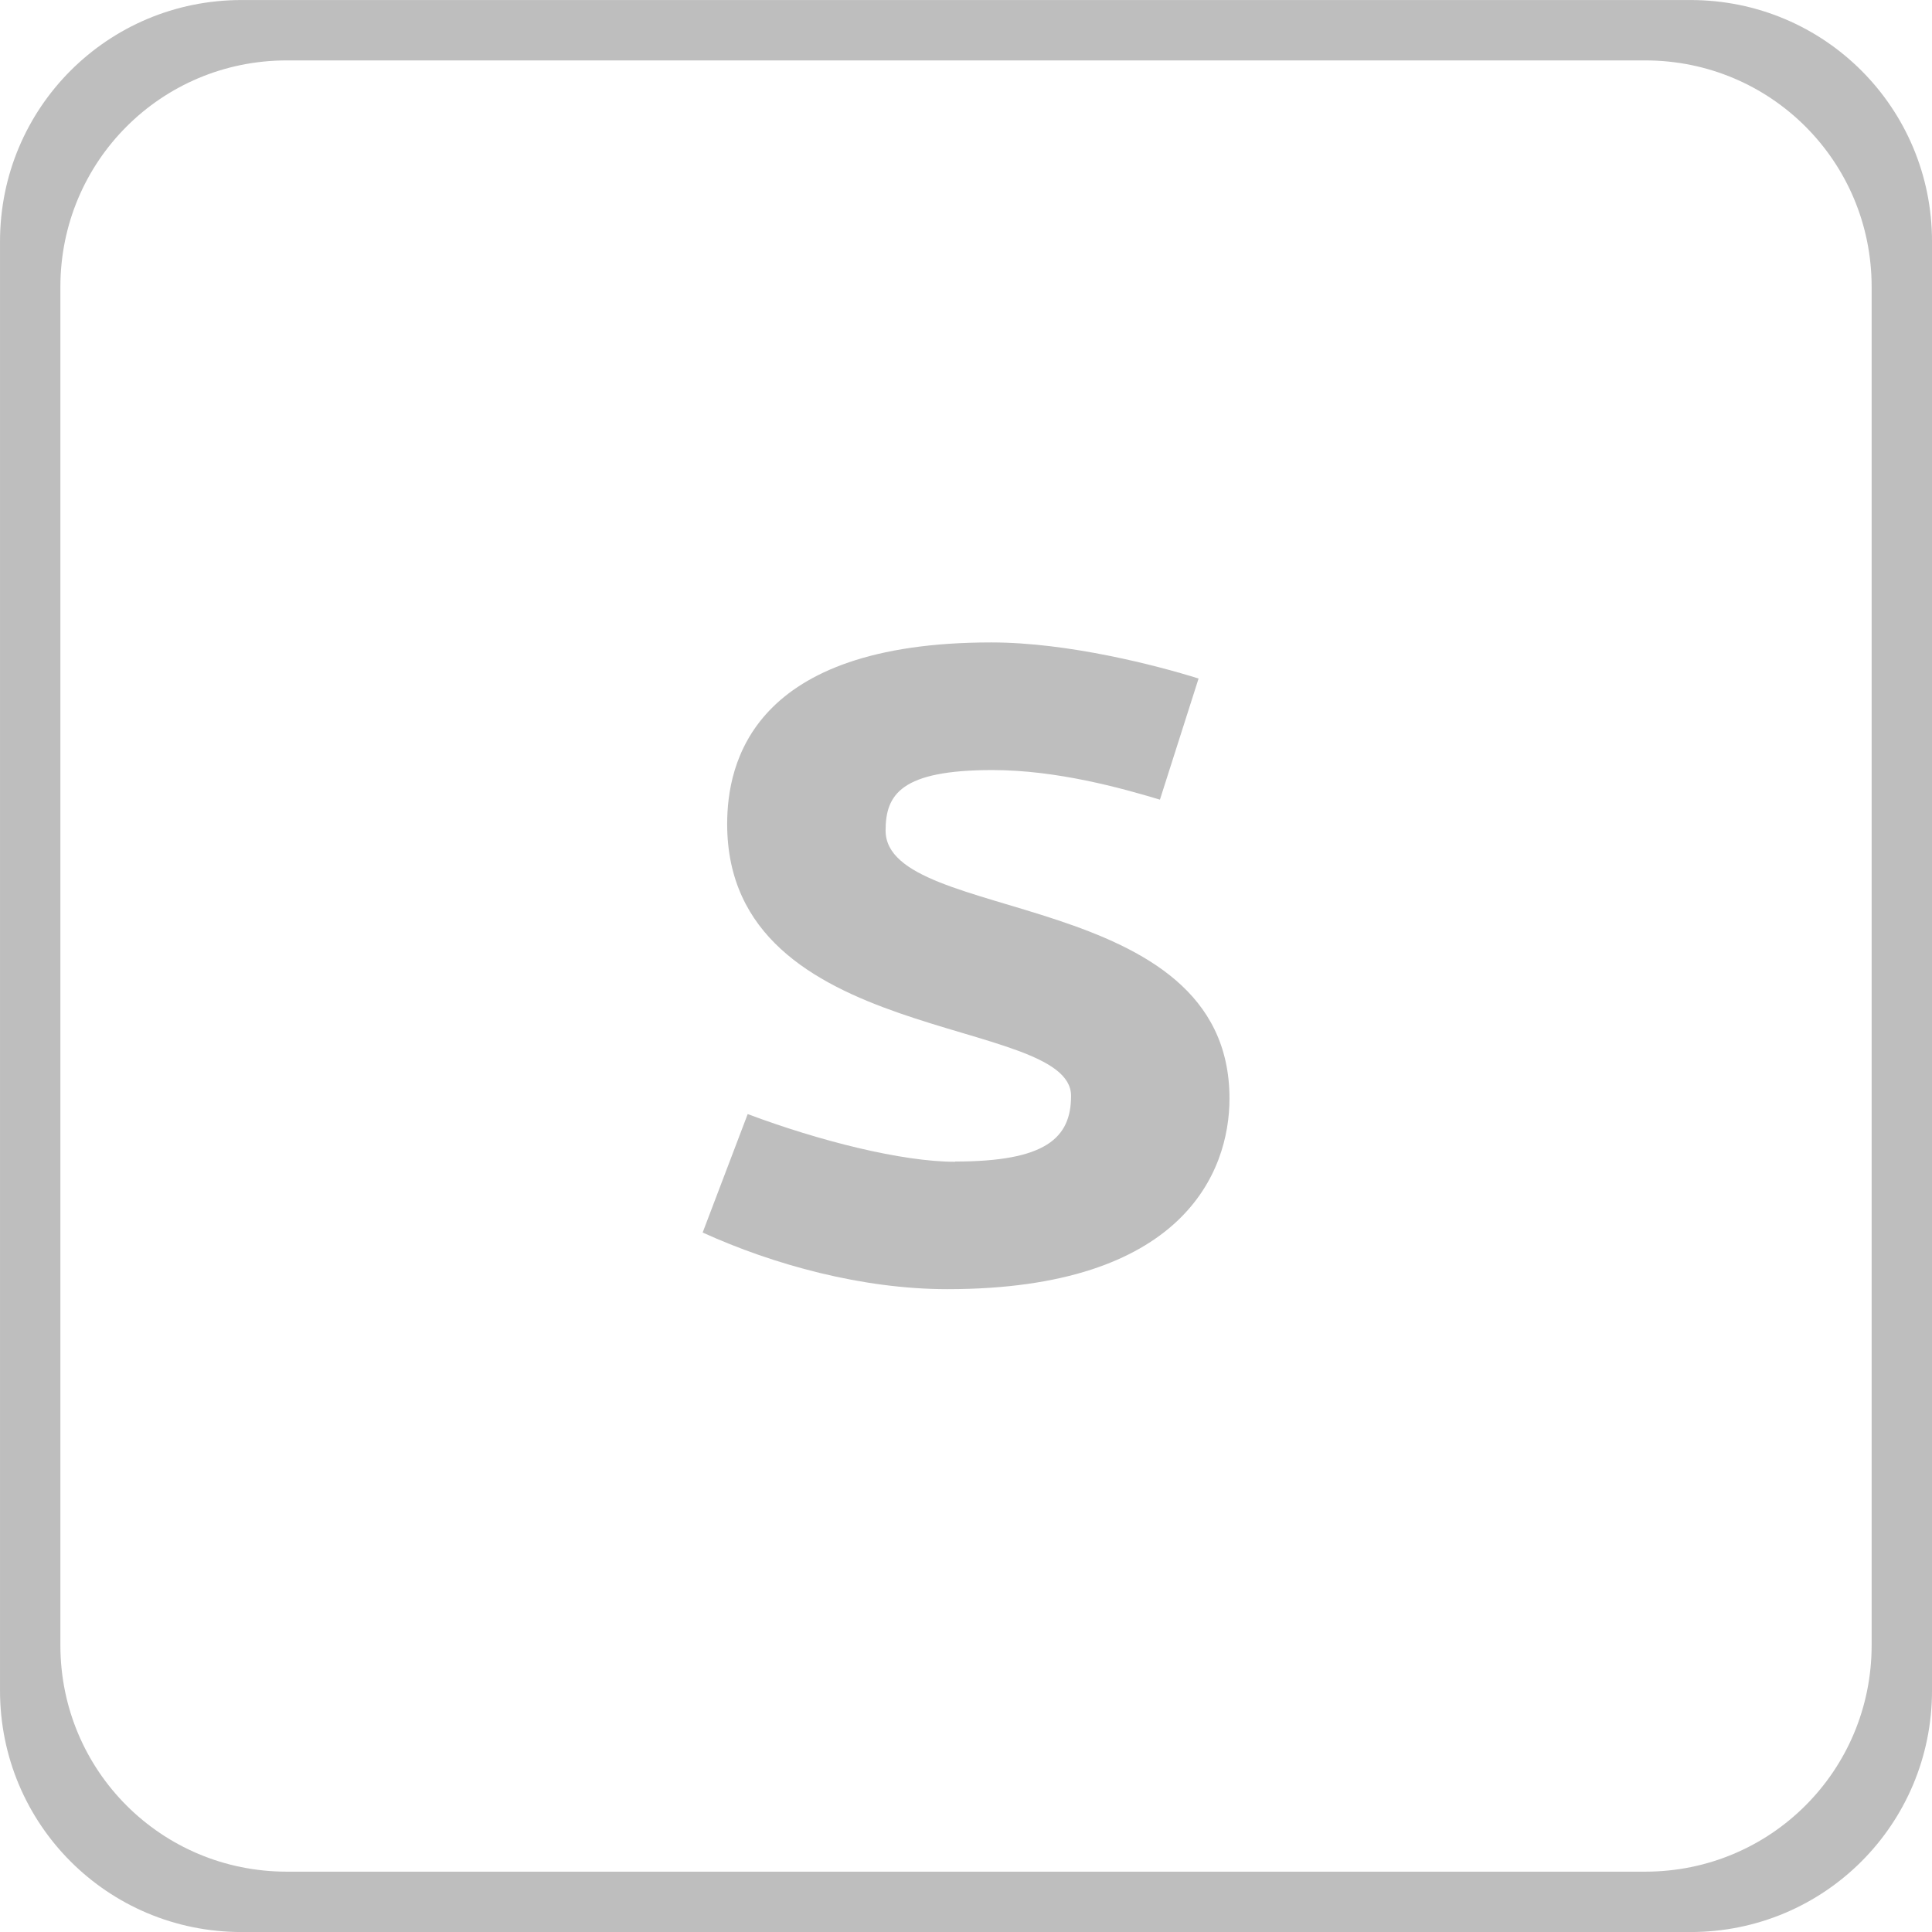
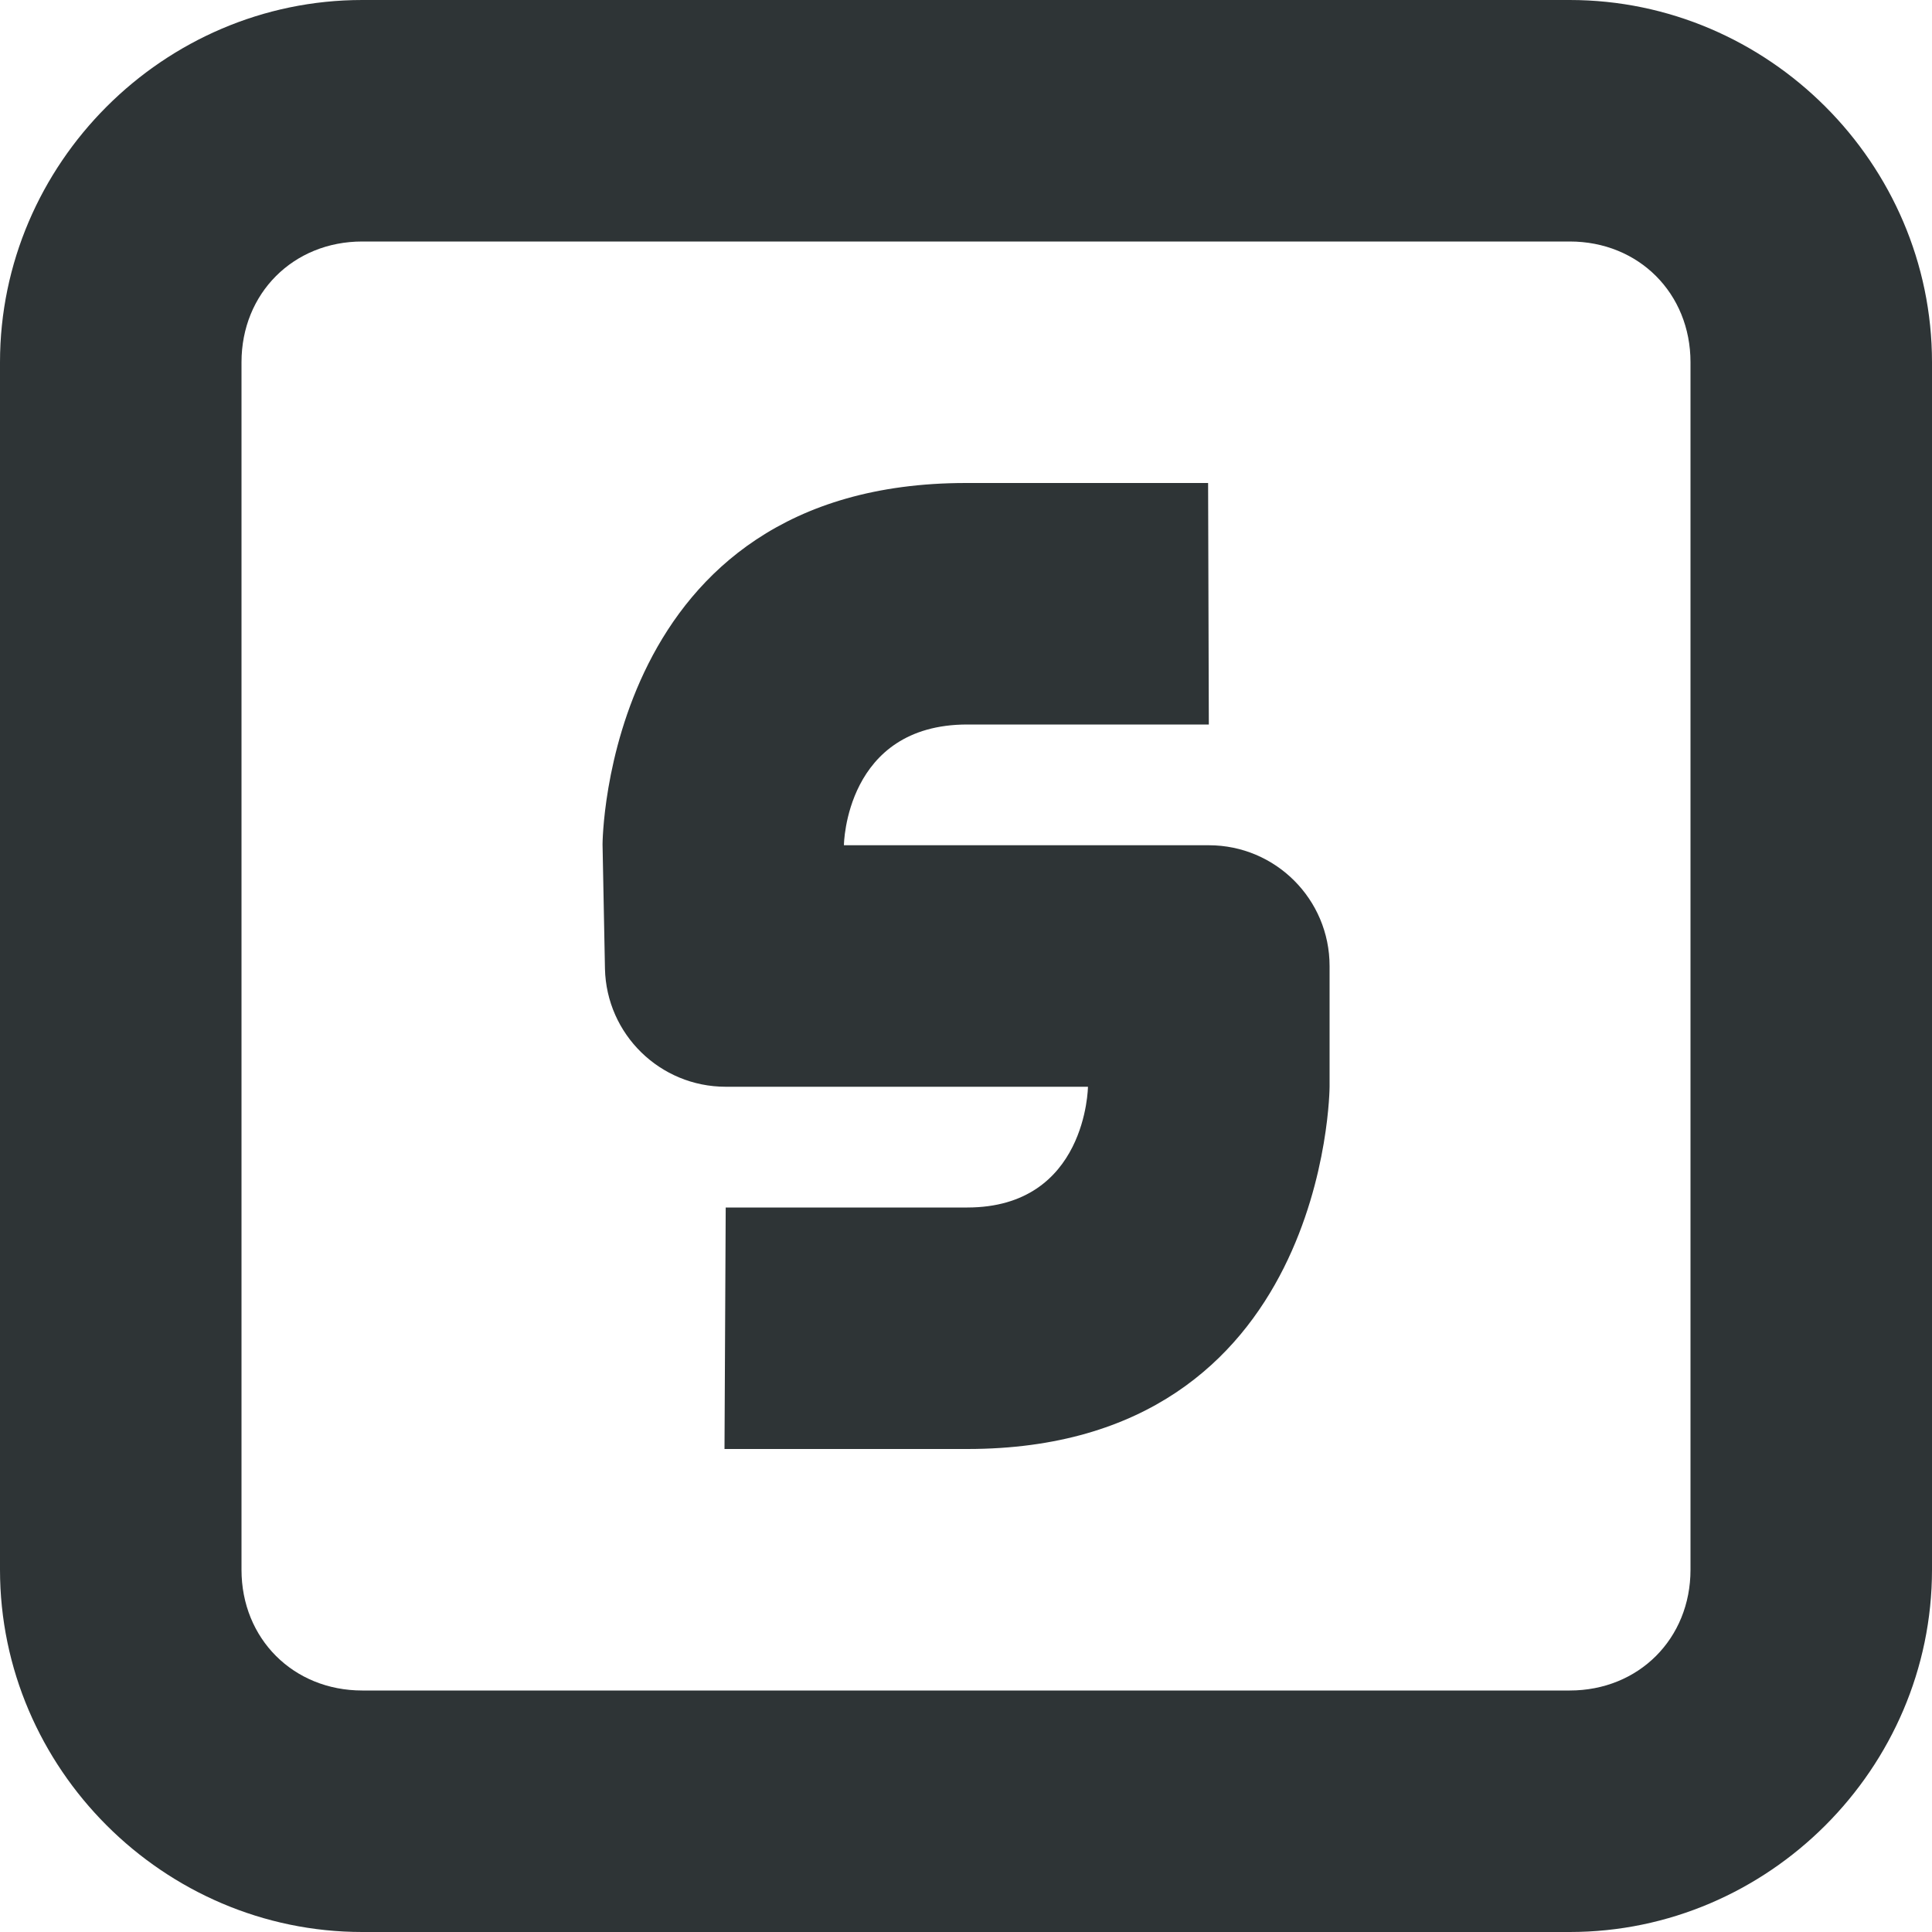
- <svg xmlns="http://www.w3.org/2000/svg" height="16" id="svg7384" version="1.1" width="16">
-   <defs id="defs7386" />
-   <g id="layer2" transform="translate(-65.4729,-152.6947)" />
-   <g id="layer9" transform="translate(-306.4731,-369.6947)" />
-   <g id="layer1" transform="translate(-65.4729,-152.6947)" />
-   <g id="layer3" transform="translate(-65.4729,-152.6947)">
-     <path d="m 73.382,162.316 c -0.437,0 -1.12,-0.171 -1.717,-0.395 l -0.373,0.981 c 0.587,0.267 1.323,0.469 2.027,0.469 1.952,0 2.336,-0.971 2.336,-1.579 0,-1.76 -2.848,-1.44 -2.848,-2.219 0,-0.299 0.128,-0.501 0.885,-0.501 0.533,0 1.067,0.149 1.387,0.245 l 0.32,-1.003 c -0.341,-0.107 -1.077,-0.299 -1.717,-0.299 -1.984,0 -2.187,1.003 -2.187,1.504 0,1.845 2.848,1.579 2.848,2.251 0,0.352 -0.213,0.544 -0.96,0.544 z" id="path4891" style="font-weight:bold;font-size:medium;line-height:25px;font-family:Cantarell;-inkscape-font-specification:'Cantarell, Bold';letter-spacing:0px;word-spacing:0px;fill:#bebebe;stroke-width:1px" />
-     <path d="m 67.473,152.695 c -1.108,0 -2,0.892 -2,2 v 12 c 0,1.108 0.892,2 2,2 h 12 c 1.108,0 2,-0.892 2,-2 v -12 c 0,-1.108 -0.892,-2 -2,-2 z m 0.375,0.5 h 11.25 c 1.039,0 1.875,0.836 1.875,1.875 v 11.25 c 0,1.039 -0.836,1.875 -1.875,1.875 h -11.25 c -1.039,0 -1.875,-0.836 -1.875,-1.875 v -11.25 c 0,-1.039 0.836,-1.875 1.875,-1.875 z" id="path5049" style="fill:#bebebe" />
+ <svg xmlns="http://www.w3.org/2000/svg" width="16" height="16">
+   <g color="#000" fill="#2e3436">
+     <path d="M3 0C1.355 0 0 1.355 0 3v10c0 1.645 1.355 3 3 3h10c1.645 0 3-1.355 3-3V3c0-1.645-1.355-3-3-3zm0 2h10c.571 0 1 .429 1 1v10c0 .571-.429 1-1 1H3c-.571 0-1-.429-1-1V3c0-.571.429-1 1-1z" style="line-height:normal;font-variant-ligatures:normal;font-variant-position:normal;font-variant-caps:normal;font-variant-numeric:normal;font-variant-alternates:normal;font-feature-settings:normal;text-indent:0;text-align:start;text-decoration-line:none;text-decoration-style:solid;text-decoration-color:#000;text-transform:none;text-orientation:mixed;shape-padding:0;isolation:auto;mix-blend-mode:normal" font-weight="400" font-family="sans-serif" white-space="normal" overflow="visible" />
+     <path d="M10.005 4l.006 2h-2C7 6 6.989 6.998 6.989 6.998V7h3.022a1 1 0 0 1 1 1v1s-.011 3-3 3H6l.01-2h2c.99 0 1-1 1-1h-3a1 1 0 0 1-1-.978l-.02-1.03S5 4 8 4z" overflow="visible" />
  </g>
</svg>
